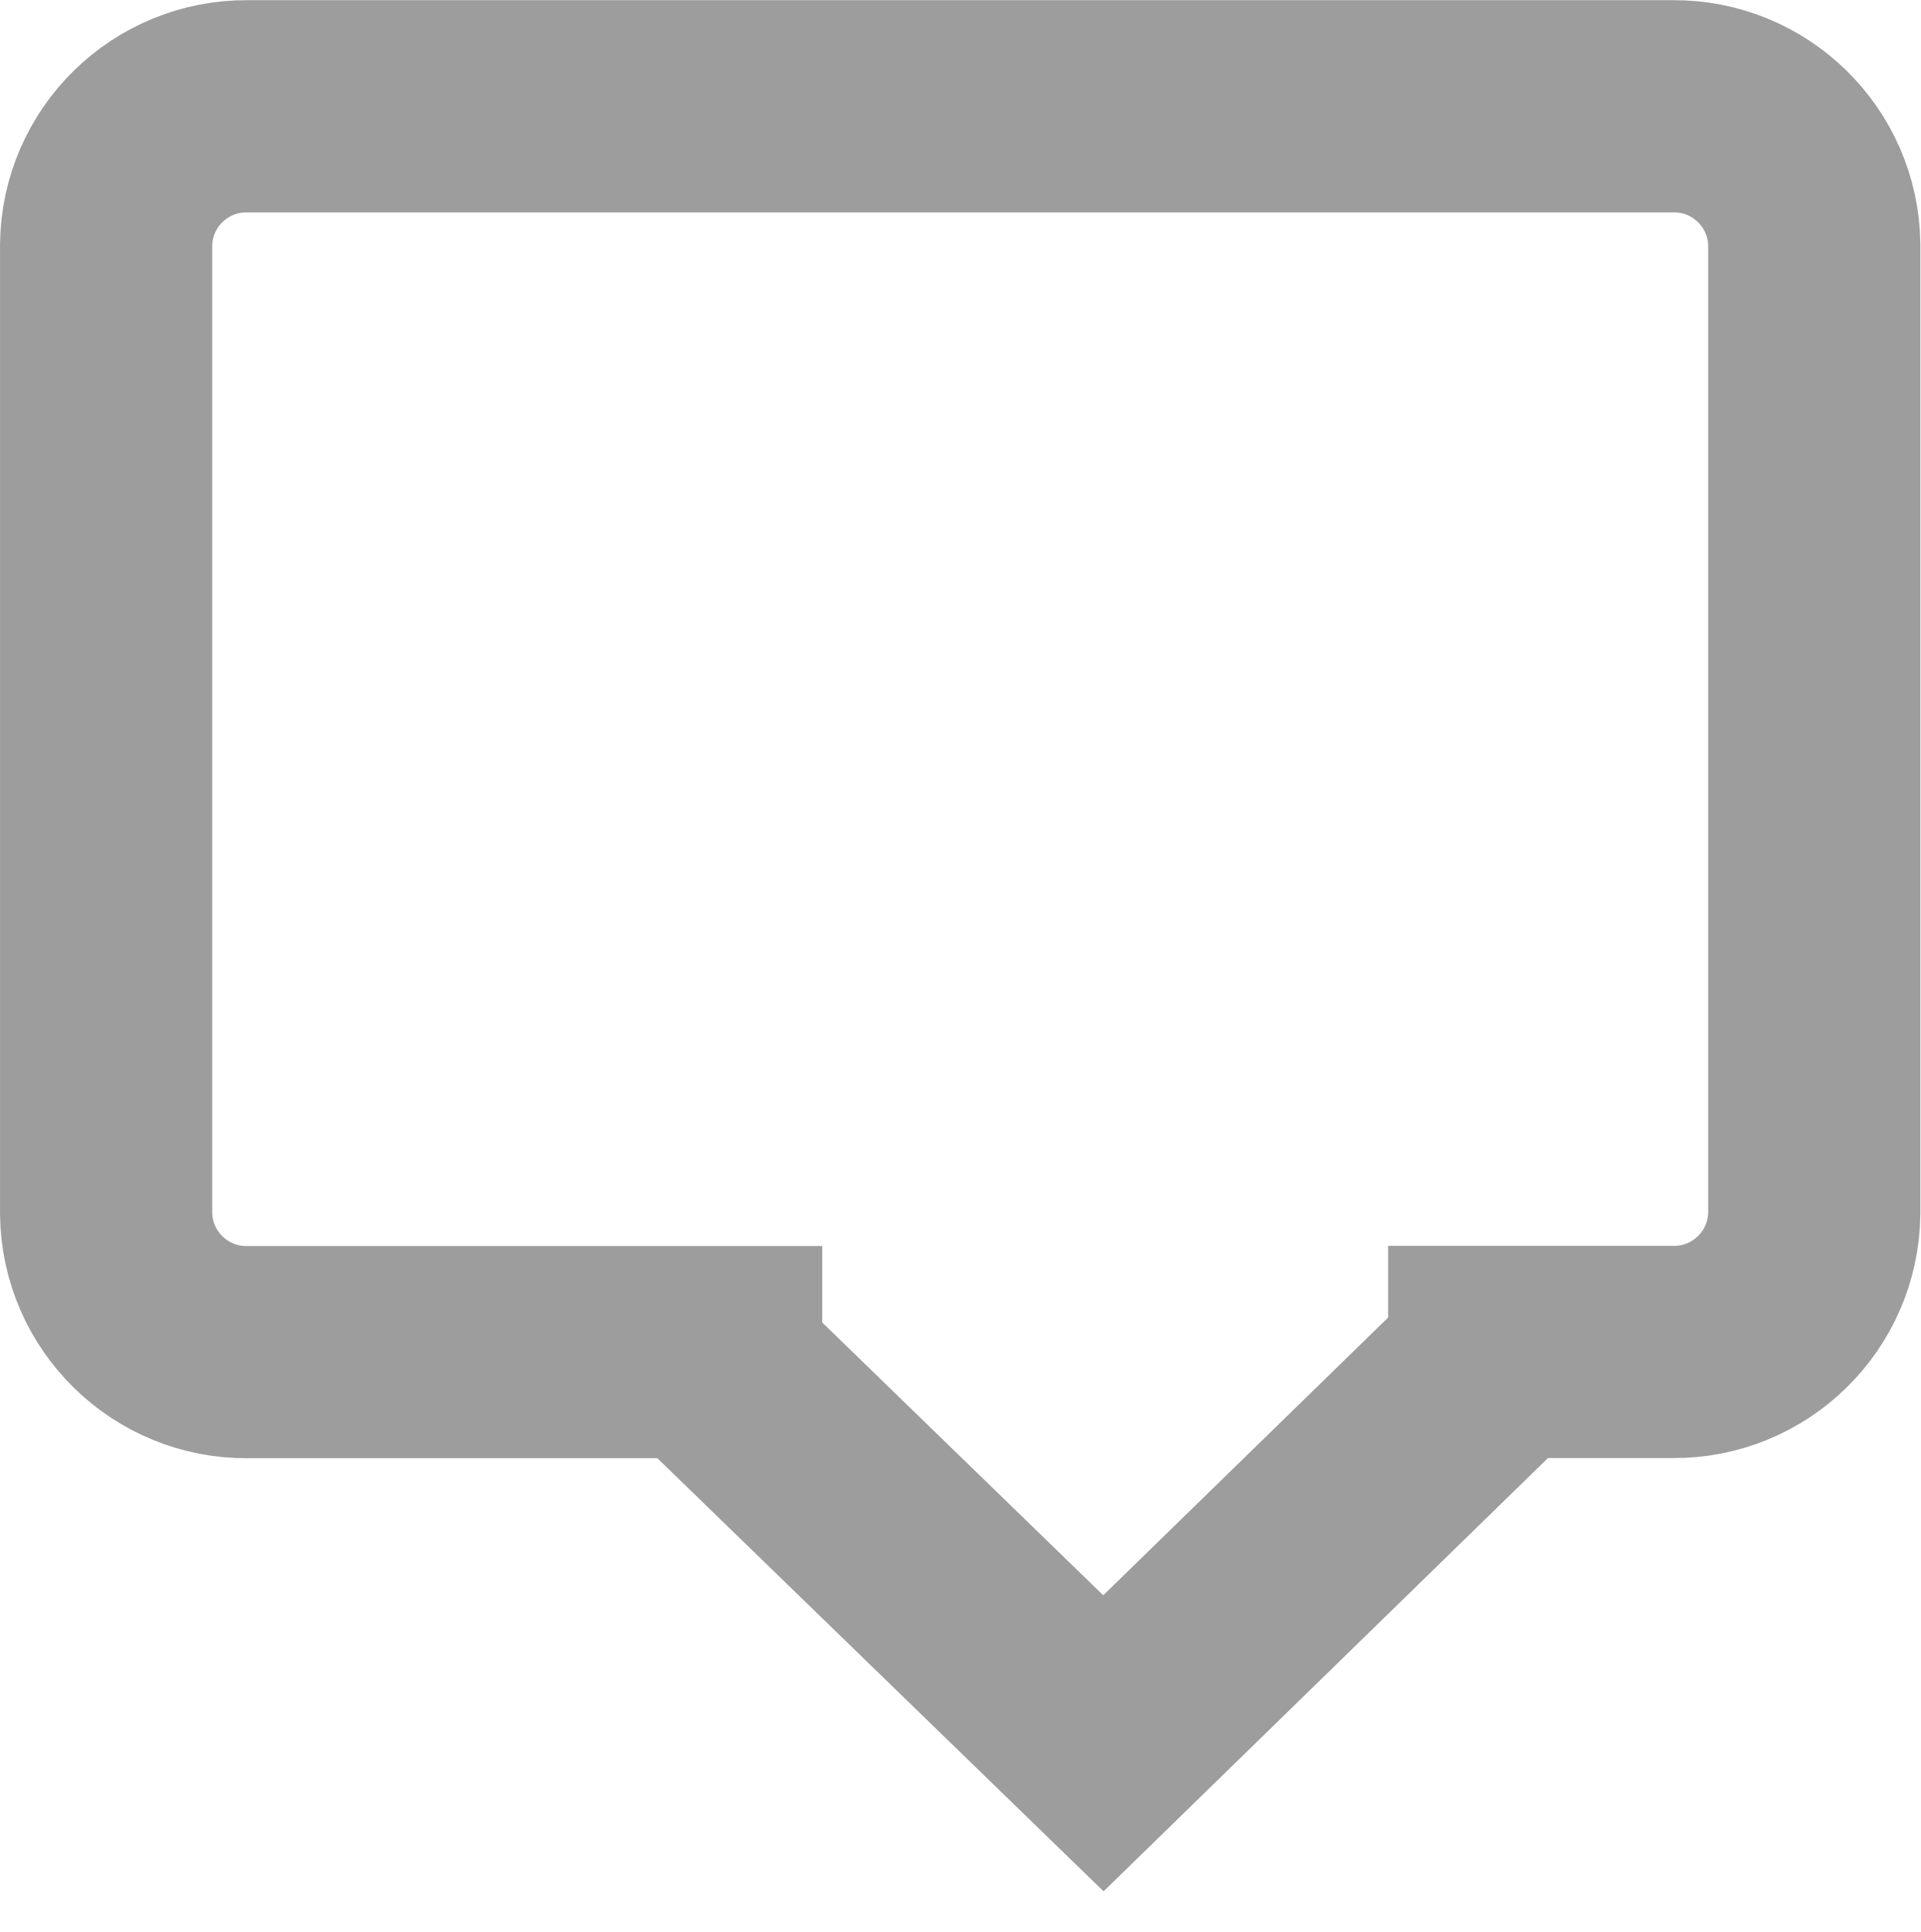
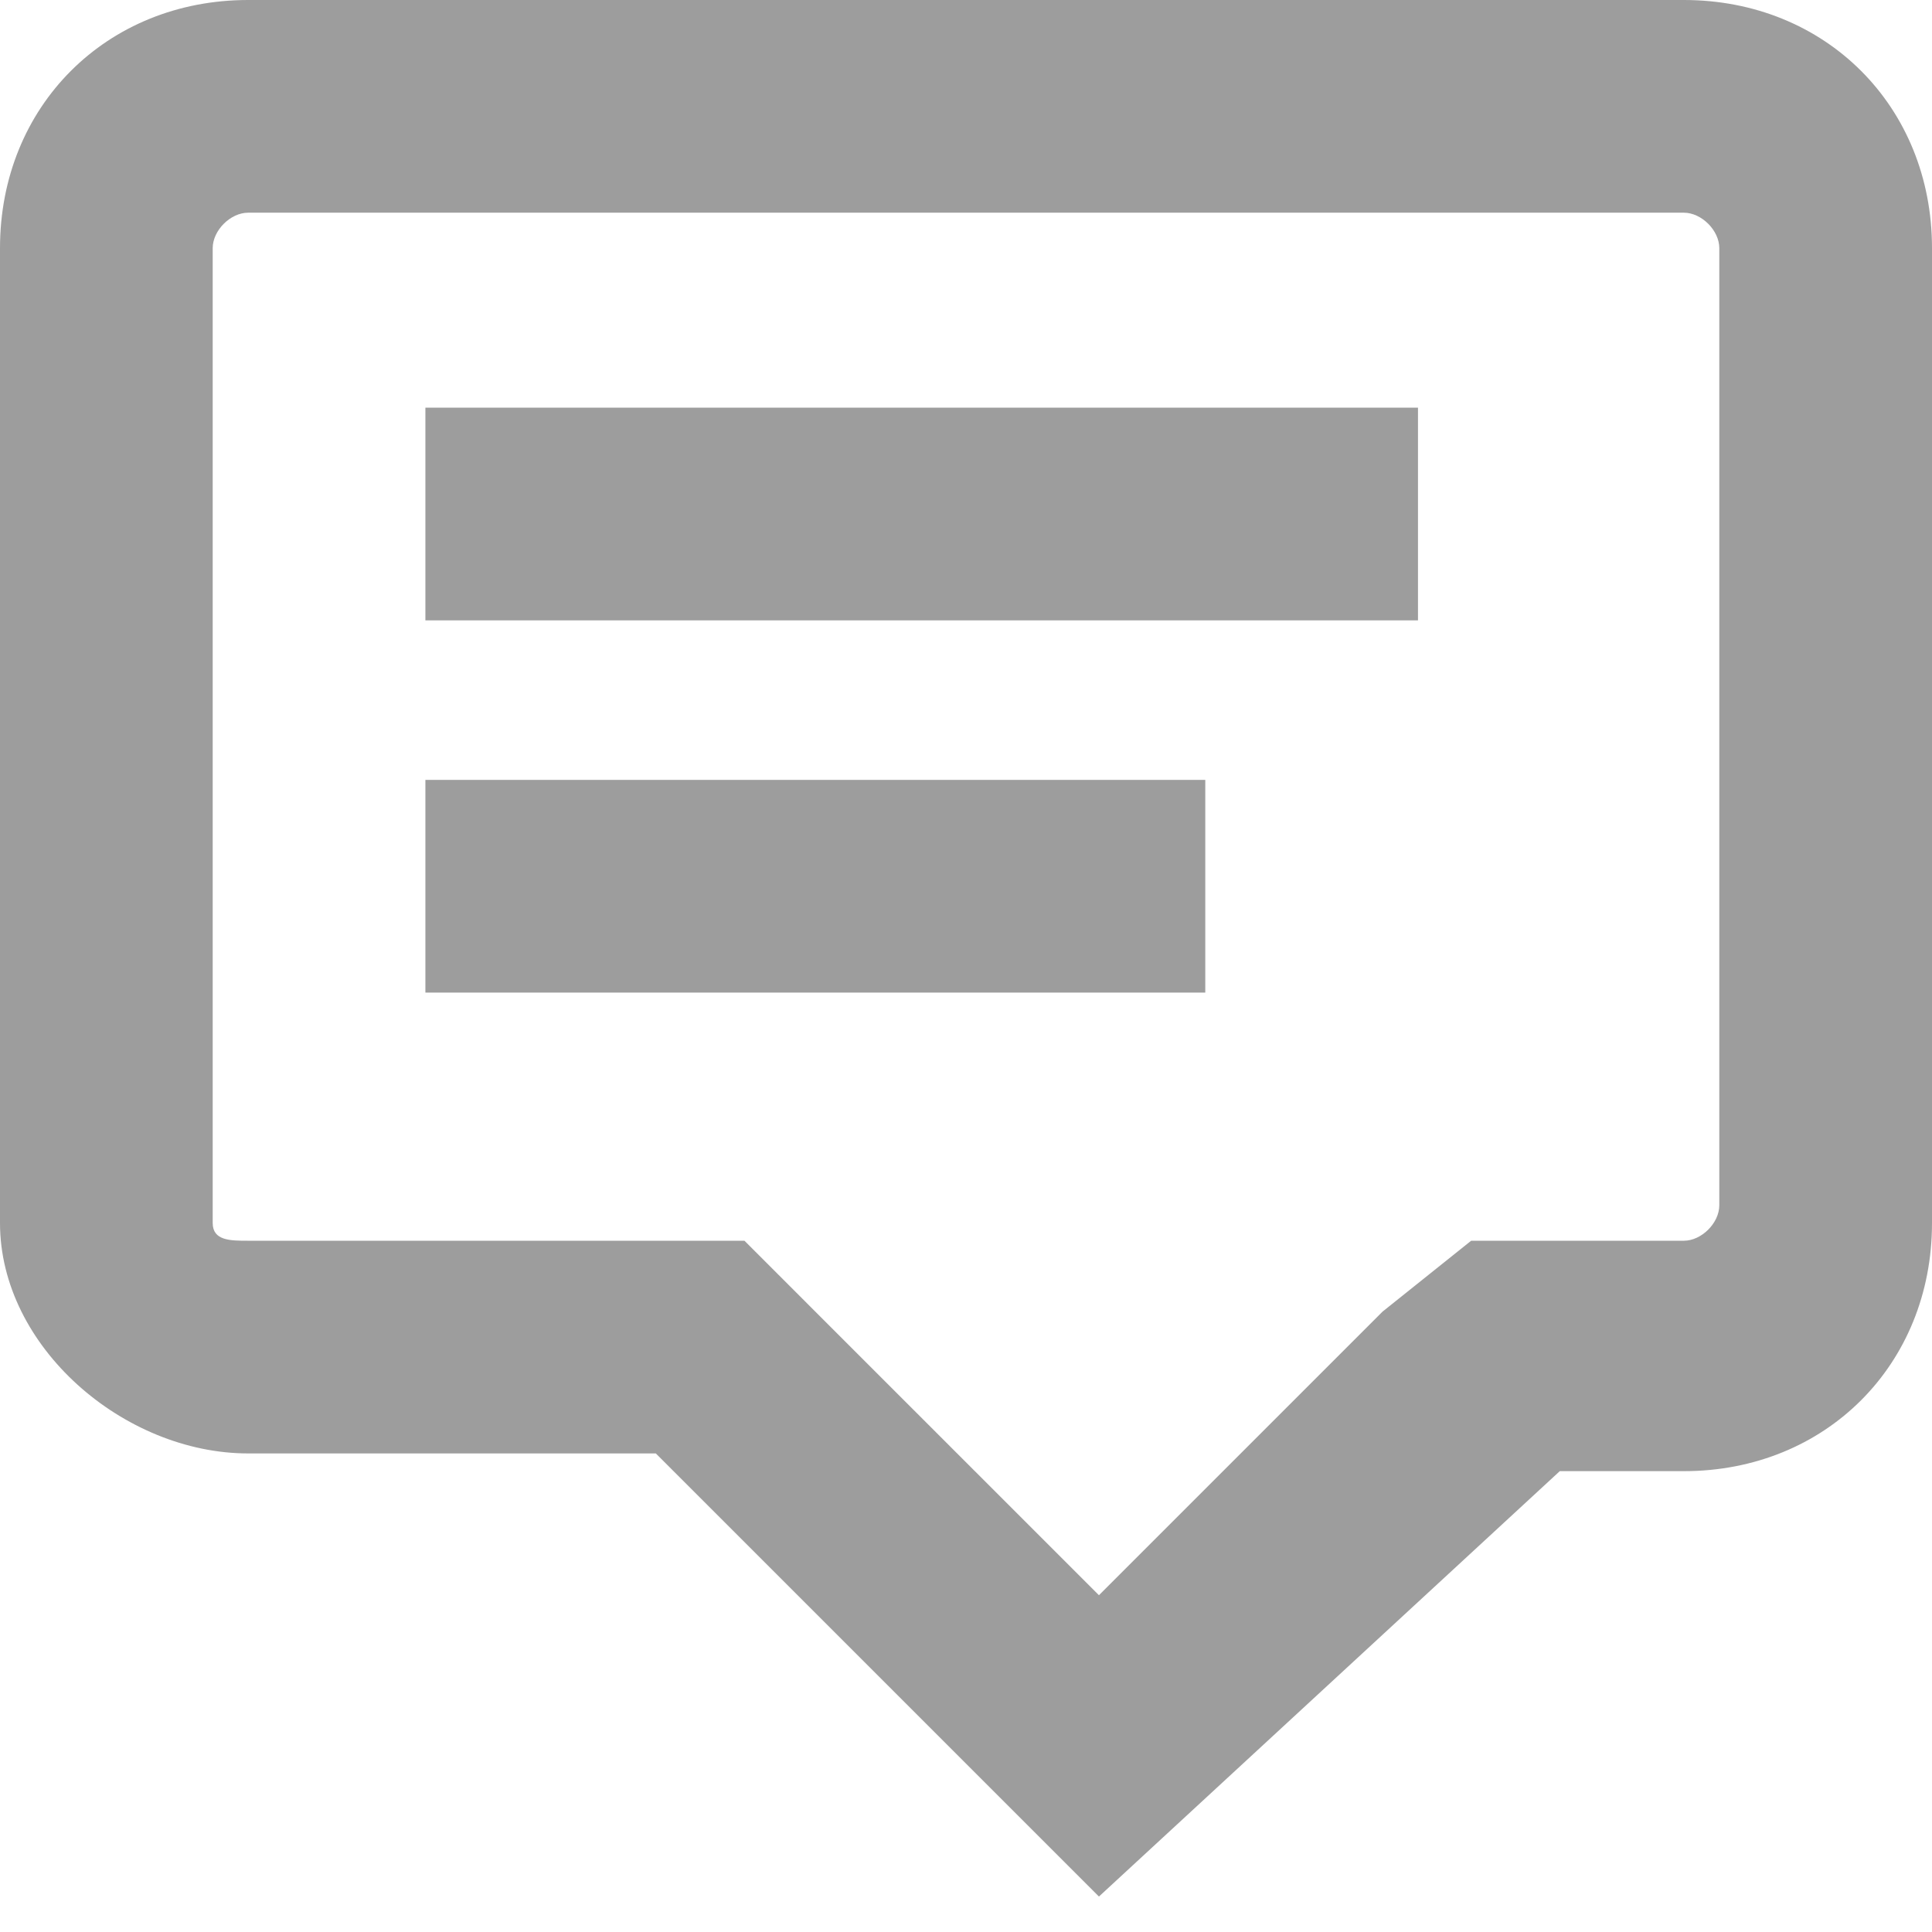
- <svg xmlns="http://www.w3.org/2000/svg" width="10.86" height="10.925" viewBox="0 0 10.86 10.925">
-   <defs>
-     <style>
-       .cls-1 {
-         fill: none;
-         stroke: #9d9d9d;
-         stroke-width: 1.2px;
-         fill-rule: evenodd;
-       }
-     </style>
-   </defs>
-   <path id="Прямоугольник_1327" data-name="Прямоугольник 1327" class="cls-1" d="M4473.22,292.184h-3.25a0.793,0.793,0,0,1-.8-0.783v-5.479a0.793,0.793,0,0,1,.8-0.783h8.06a0.793,0.793,0,0,1,.8.783V291.4a0.793,0.793,0,0,1-.8.783h-1.61m0.66,0-2.27,2.213-2.28-2.213" transform="translate(-4468.57 -284.538)" />
+ <svg xmlns="http://www.w3.org/2000/svg" version="1.1" id="Слой_1" x="0px" y="0px" viewBox="0 0 10.9 10.9" width="12" height="12" style="enable-background:new 0 0 10.9 10.9;" xml:space="preserve">
+   <style type="text/css">
+ 	.st0{fill:#9D9D9D;}
+ </style>
+   <path class="st0" d="M6.2,10.7L3.7,8.2H1.4C0.7,8.2,0,7.6,0,6.9V1.4C0,0.6,0.6,0,1.4,0c0,0,0,0,0,0h8.1c0,0,0,0,0,0  c0.8,0,1.4,0.6,1.4,1.4v5.5c0,0.8-0.6,1.4-1.4,1.4c0,0,0,0,0,0H8.8L6.2,10.7z M4.7,7.5L6.2,9l1.6-1.6L8.3,7h1.2  c0.1,0,0.2-0.1,0.2-0.2V1.4c0-0.1-0.1-0.2-0.2-0.2h0H1.4c-0.1,0-0.2,0.1-0.2,0.2v5.5C1.2,7,1.3,7,1.4,7c0,0,0,0,0,0h2.8L4.7,7.5z" />
+   <rect x="2.4" y="2.3" class="st0" width="5.6" height="1.2" />
+   <rect x="2.4" y="4.4" class="st0" width="4.4" height="1.2" />
</svg>
